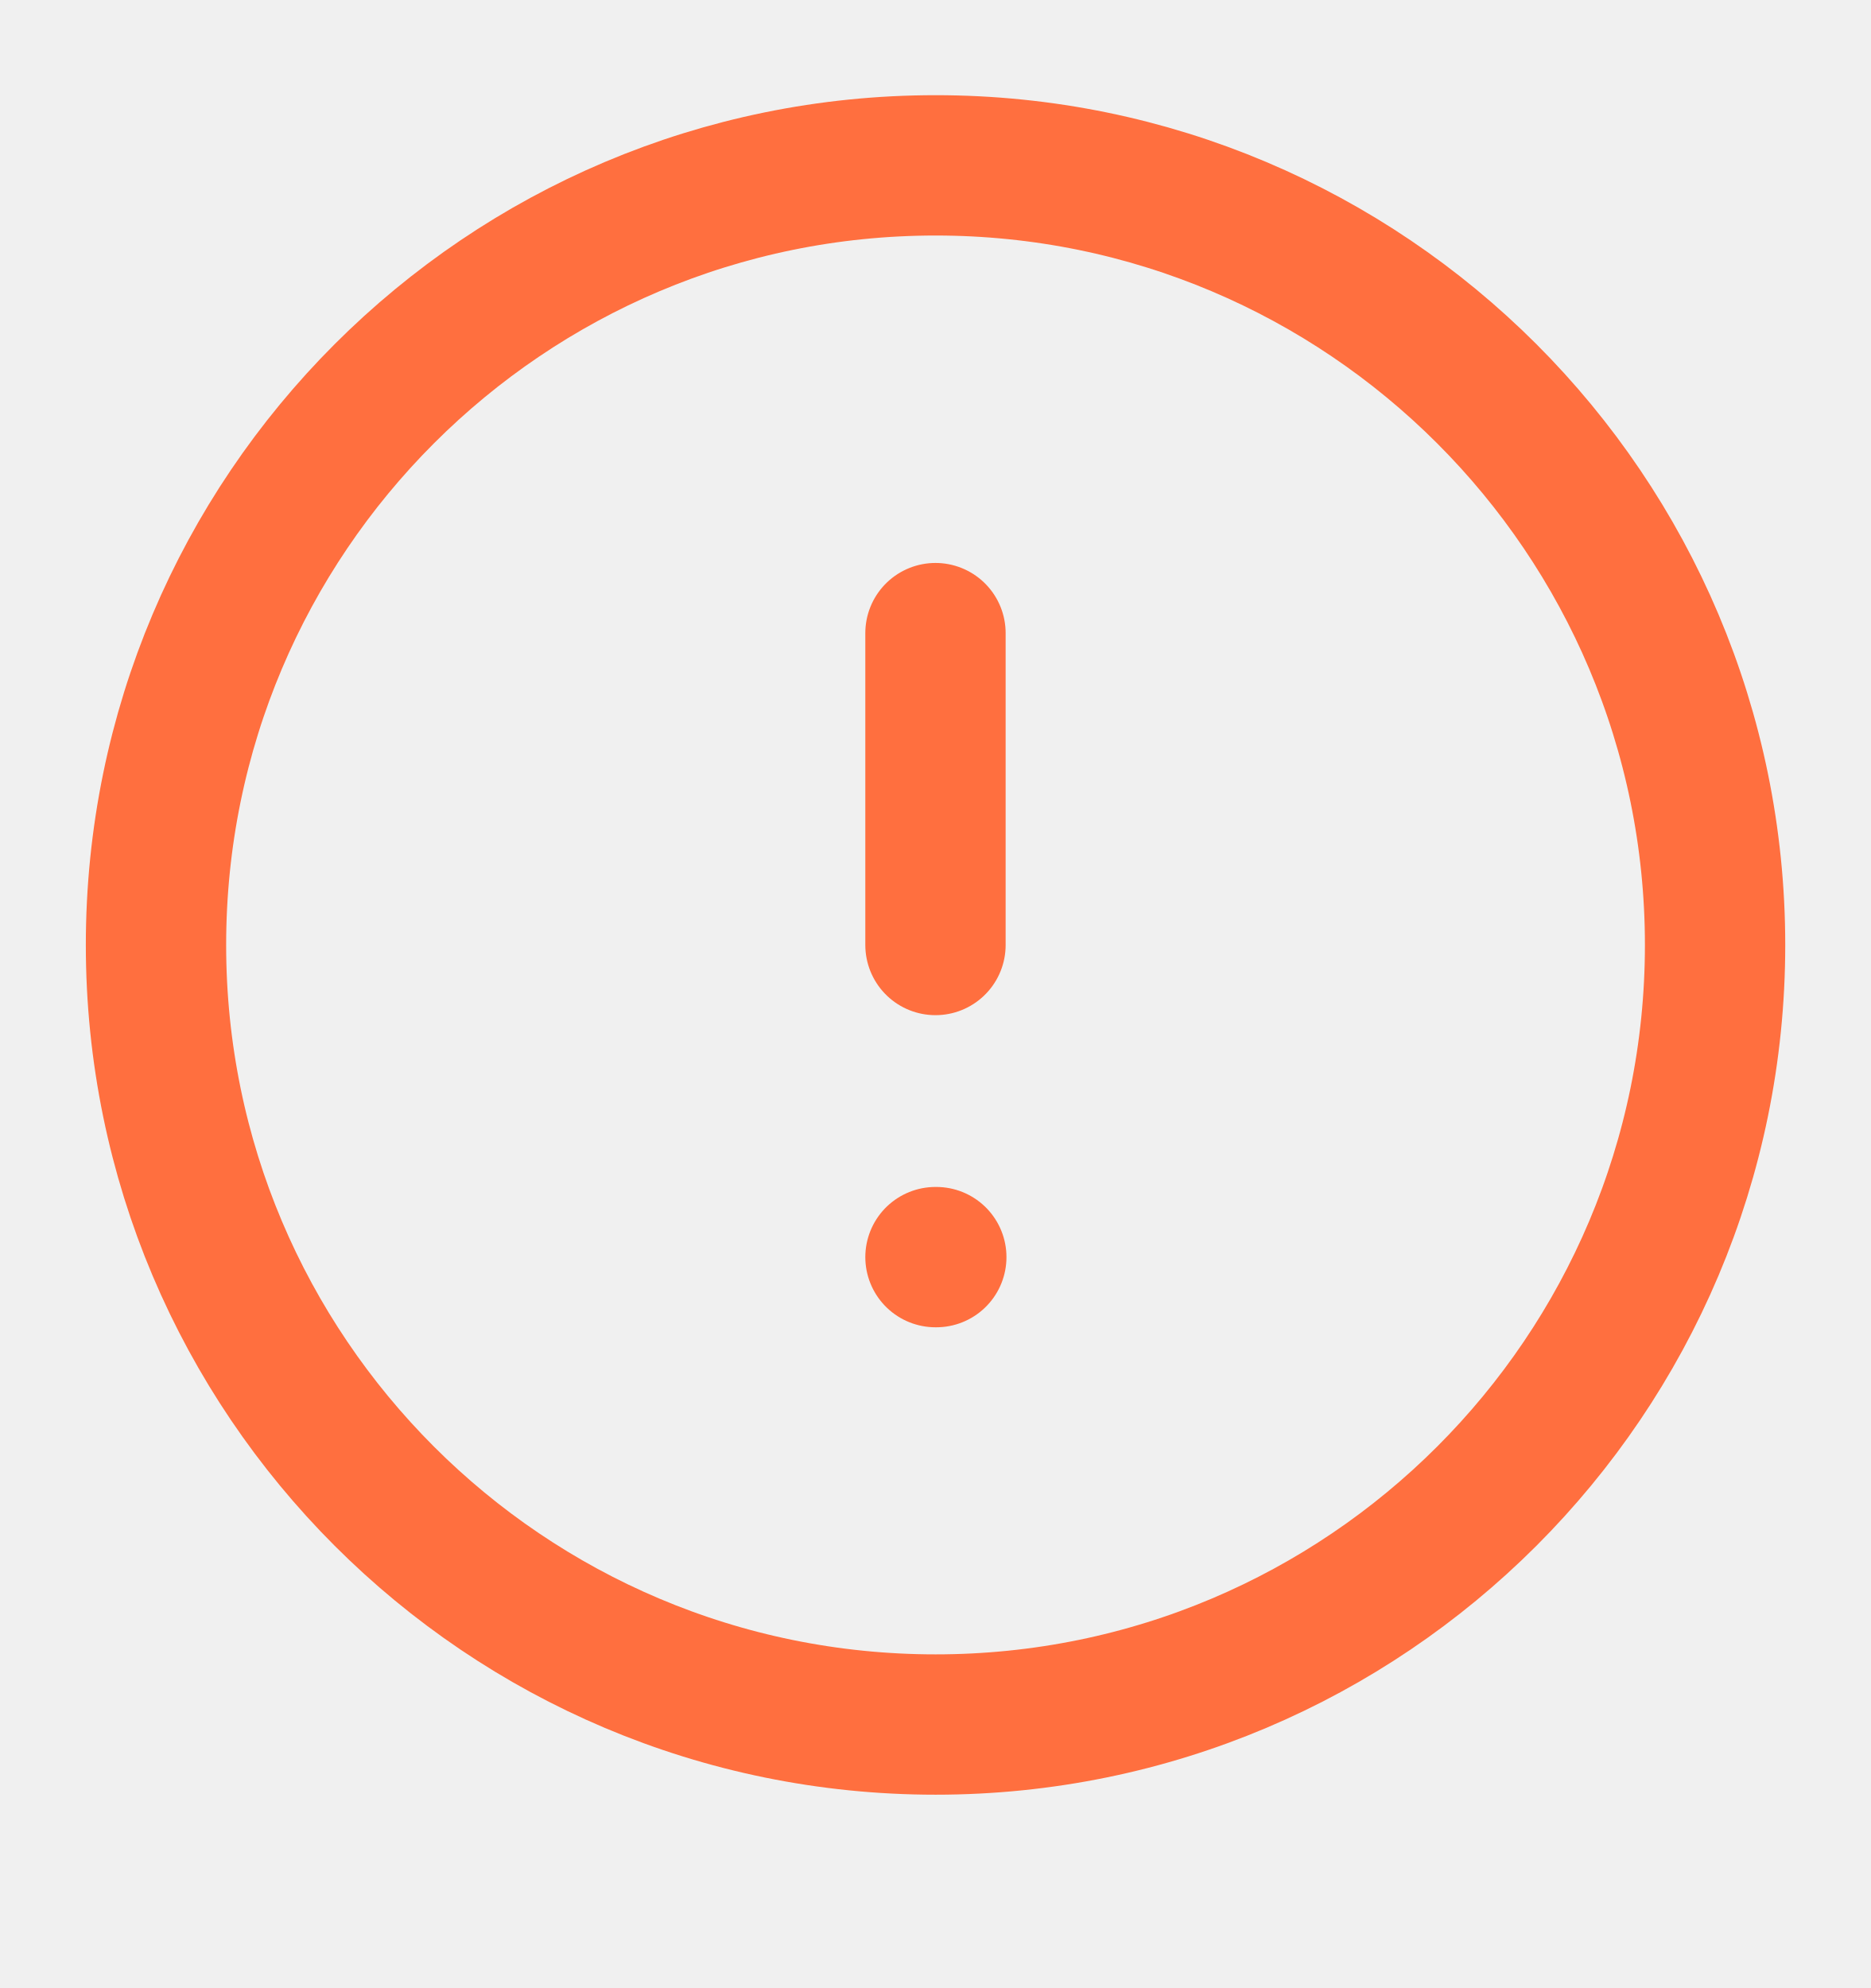
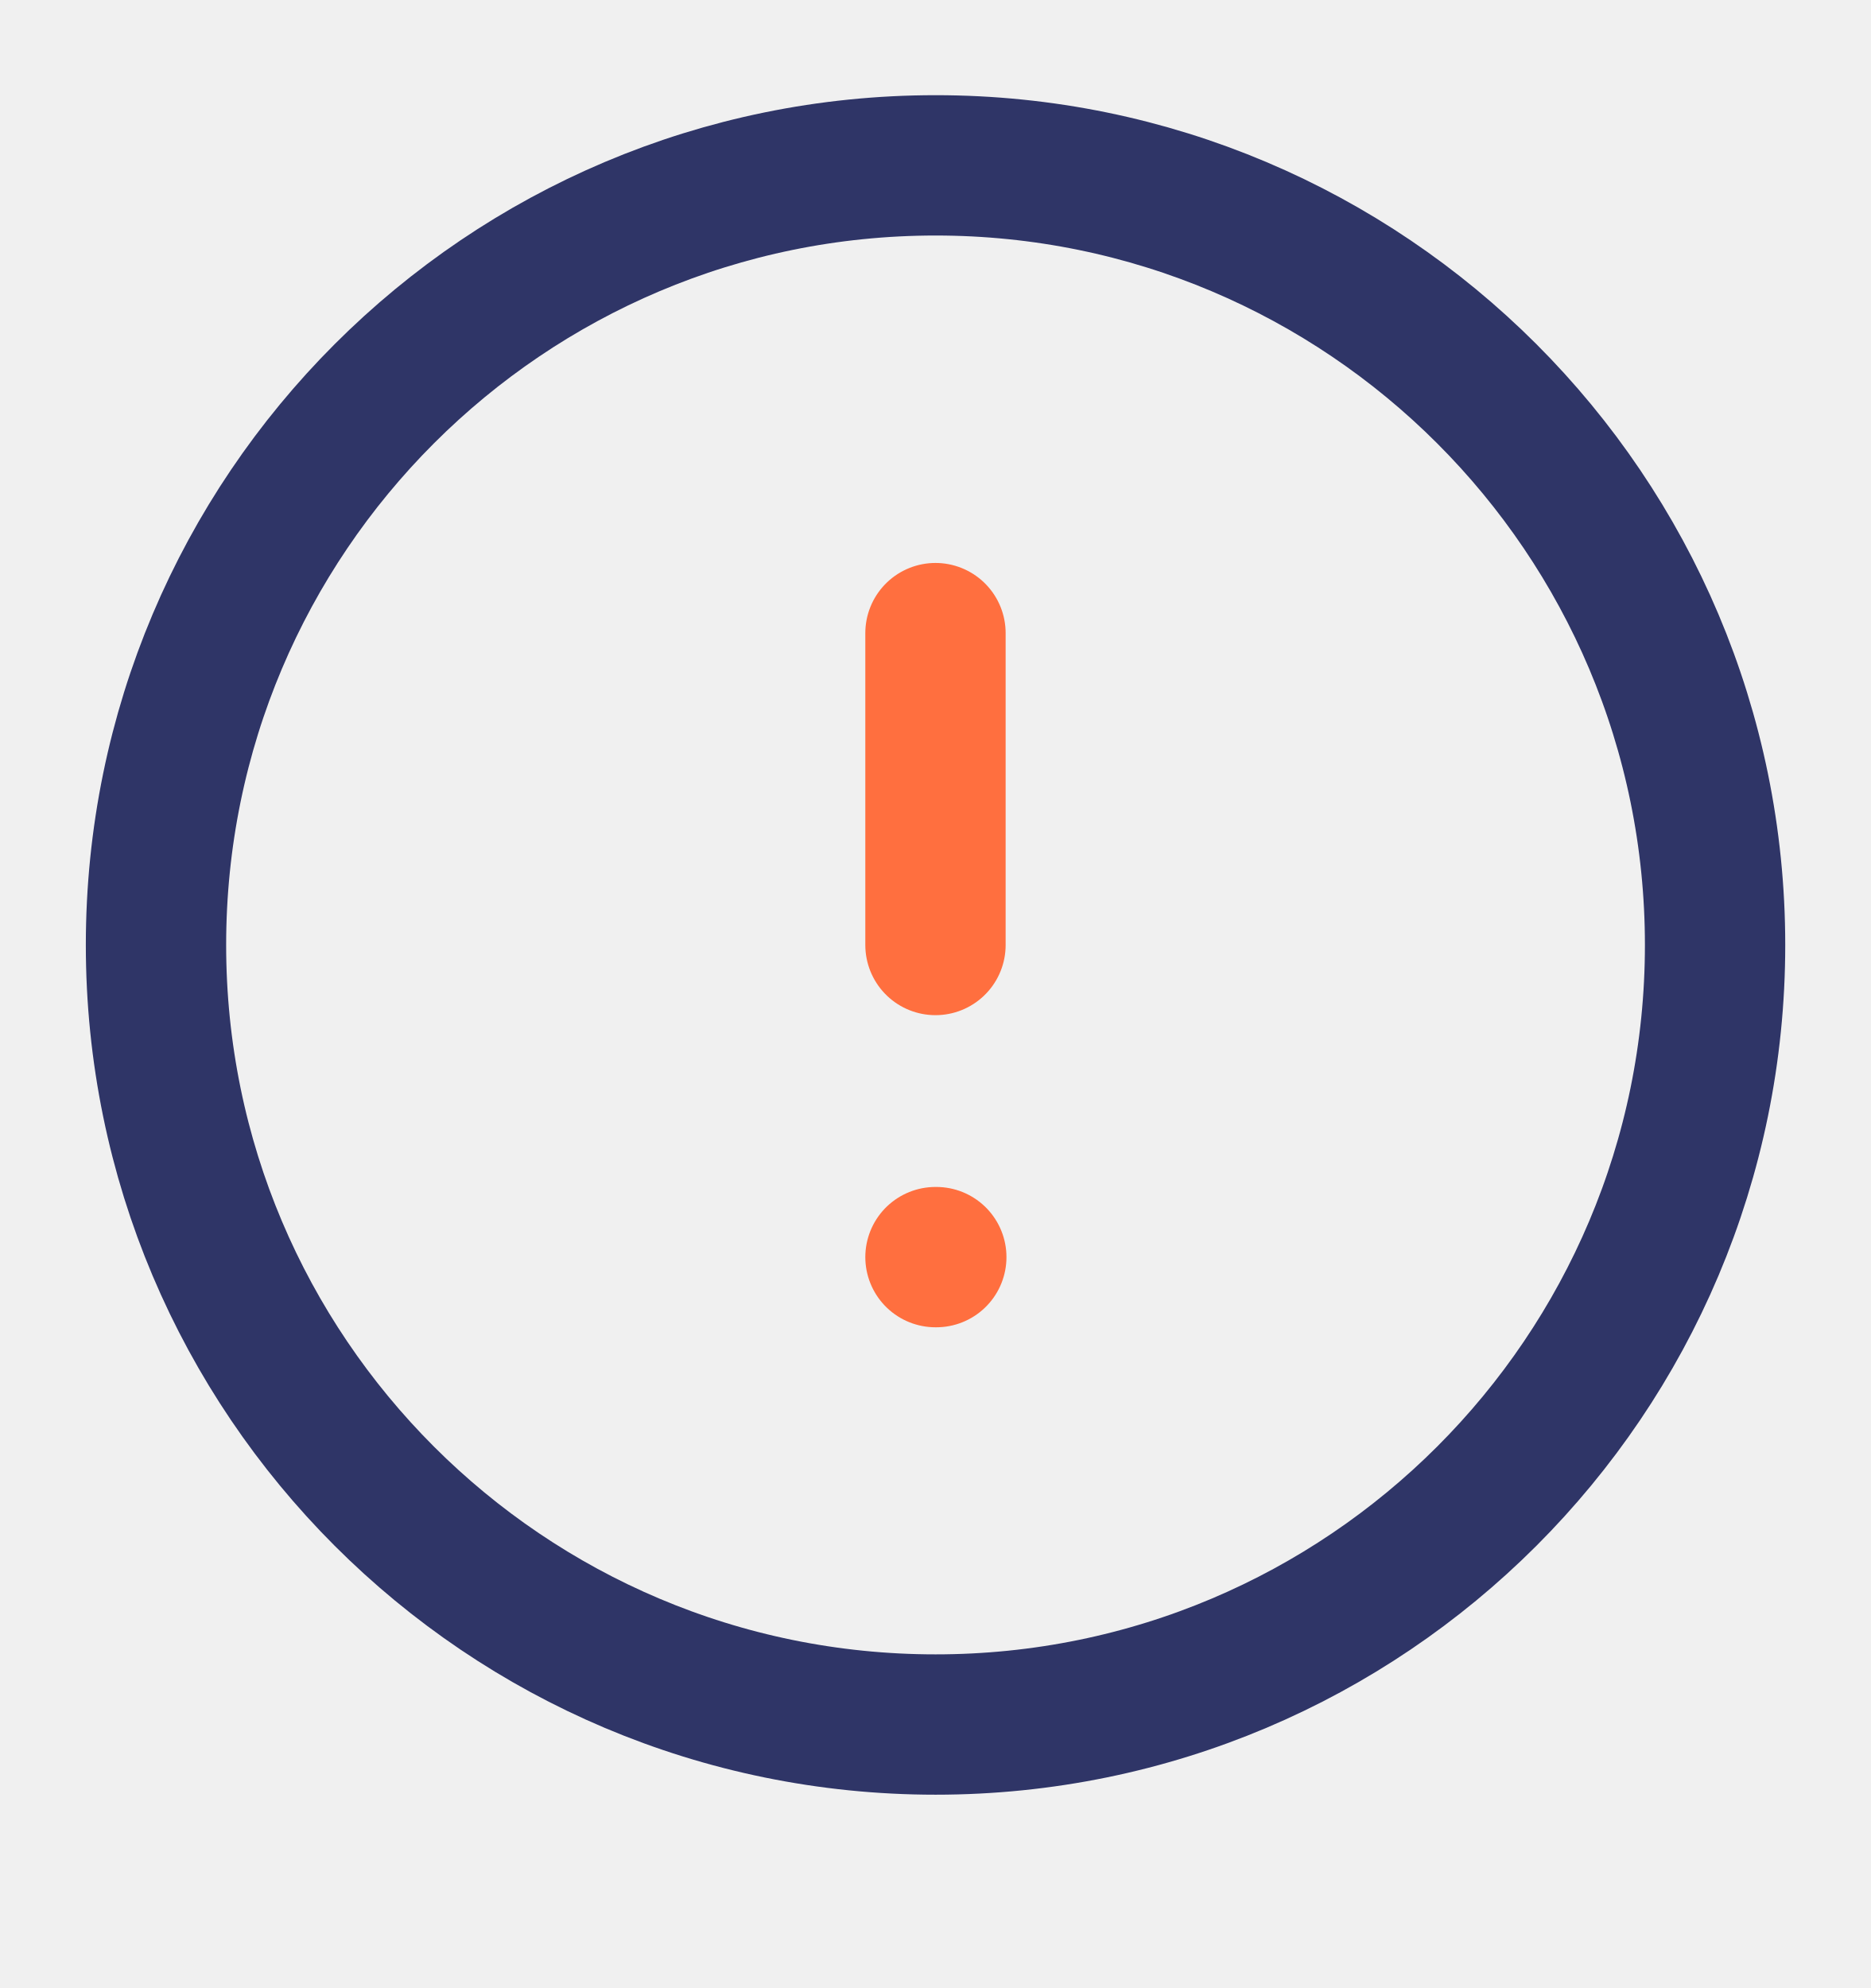
<svg xmlns="http://www.w3.org/2000/svg" width="16" height="17" viewBox="0 0 16 17" fill="none">
  <g clip-path="url(#clip0_5718_3193)">
-     <path d="M8.001 14.747C11.682 14.747 14.667 11.763 14.667 8.081C14.667 4.399 11.682 1.414 8.001 1.414C4.319 1.414 1.334 4.399 1.334 8.081C1.334 11.763 4.319 14.747 8.001 14.747Z" stroke="#FF6F3F" stroke-width="1.2" stroke-linecap="round" stroke-linejoin="round" />
+     <path d="M8.001 14.747C11.682 14.747 14.667 11.763 14.667 8.081C14.667 4.399 11.682 1.414 8.001 1.414C4.319 1.414 1.334 4.399 1.334 8.081C1.334 11.763 4.319 14.747 8.001 14.747Z" stroke="#2F3567" stroke-width="1.2" stroke-linecap="round" stroke-linejoin="round" />
    <path d="M8 5.414V8.081" stroke="#FF6F3F" stroke-width="1.2" stroke-linecap="round" stroke-linejoin="round" />
    <path d="M8 10.75H8.007" stroke="#FF6F3F" stroke-width="1.2" stroke-linecap="round" stroke-linejoin="round" />
  </g>
  <defs>
    <clipPath id="clip0_5718_3193">
      <rect width="16" height="16" fill="white" transform="translate(0 0.0820312)" />
    </clipPath>
  </defs>
</svg>
